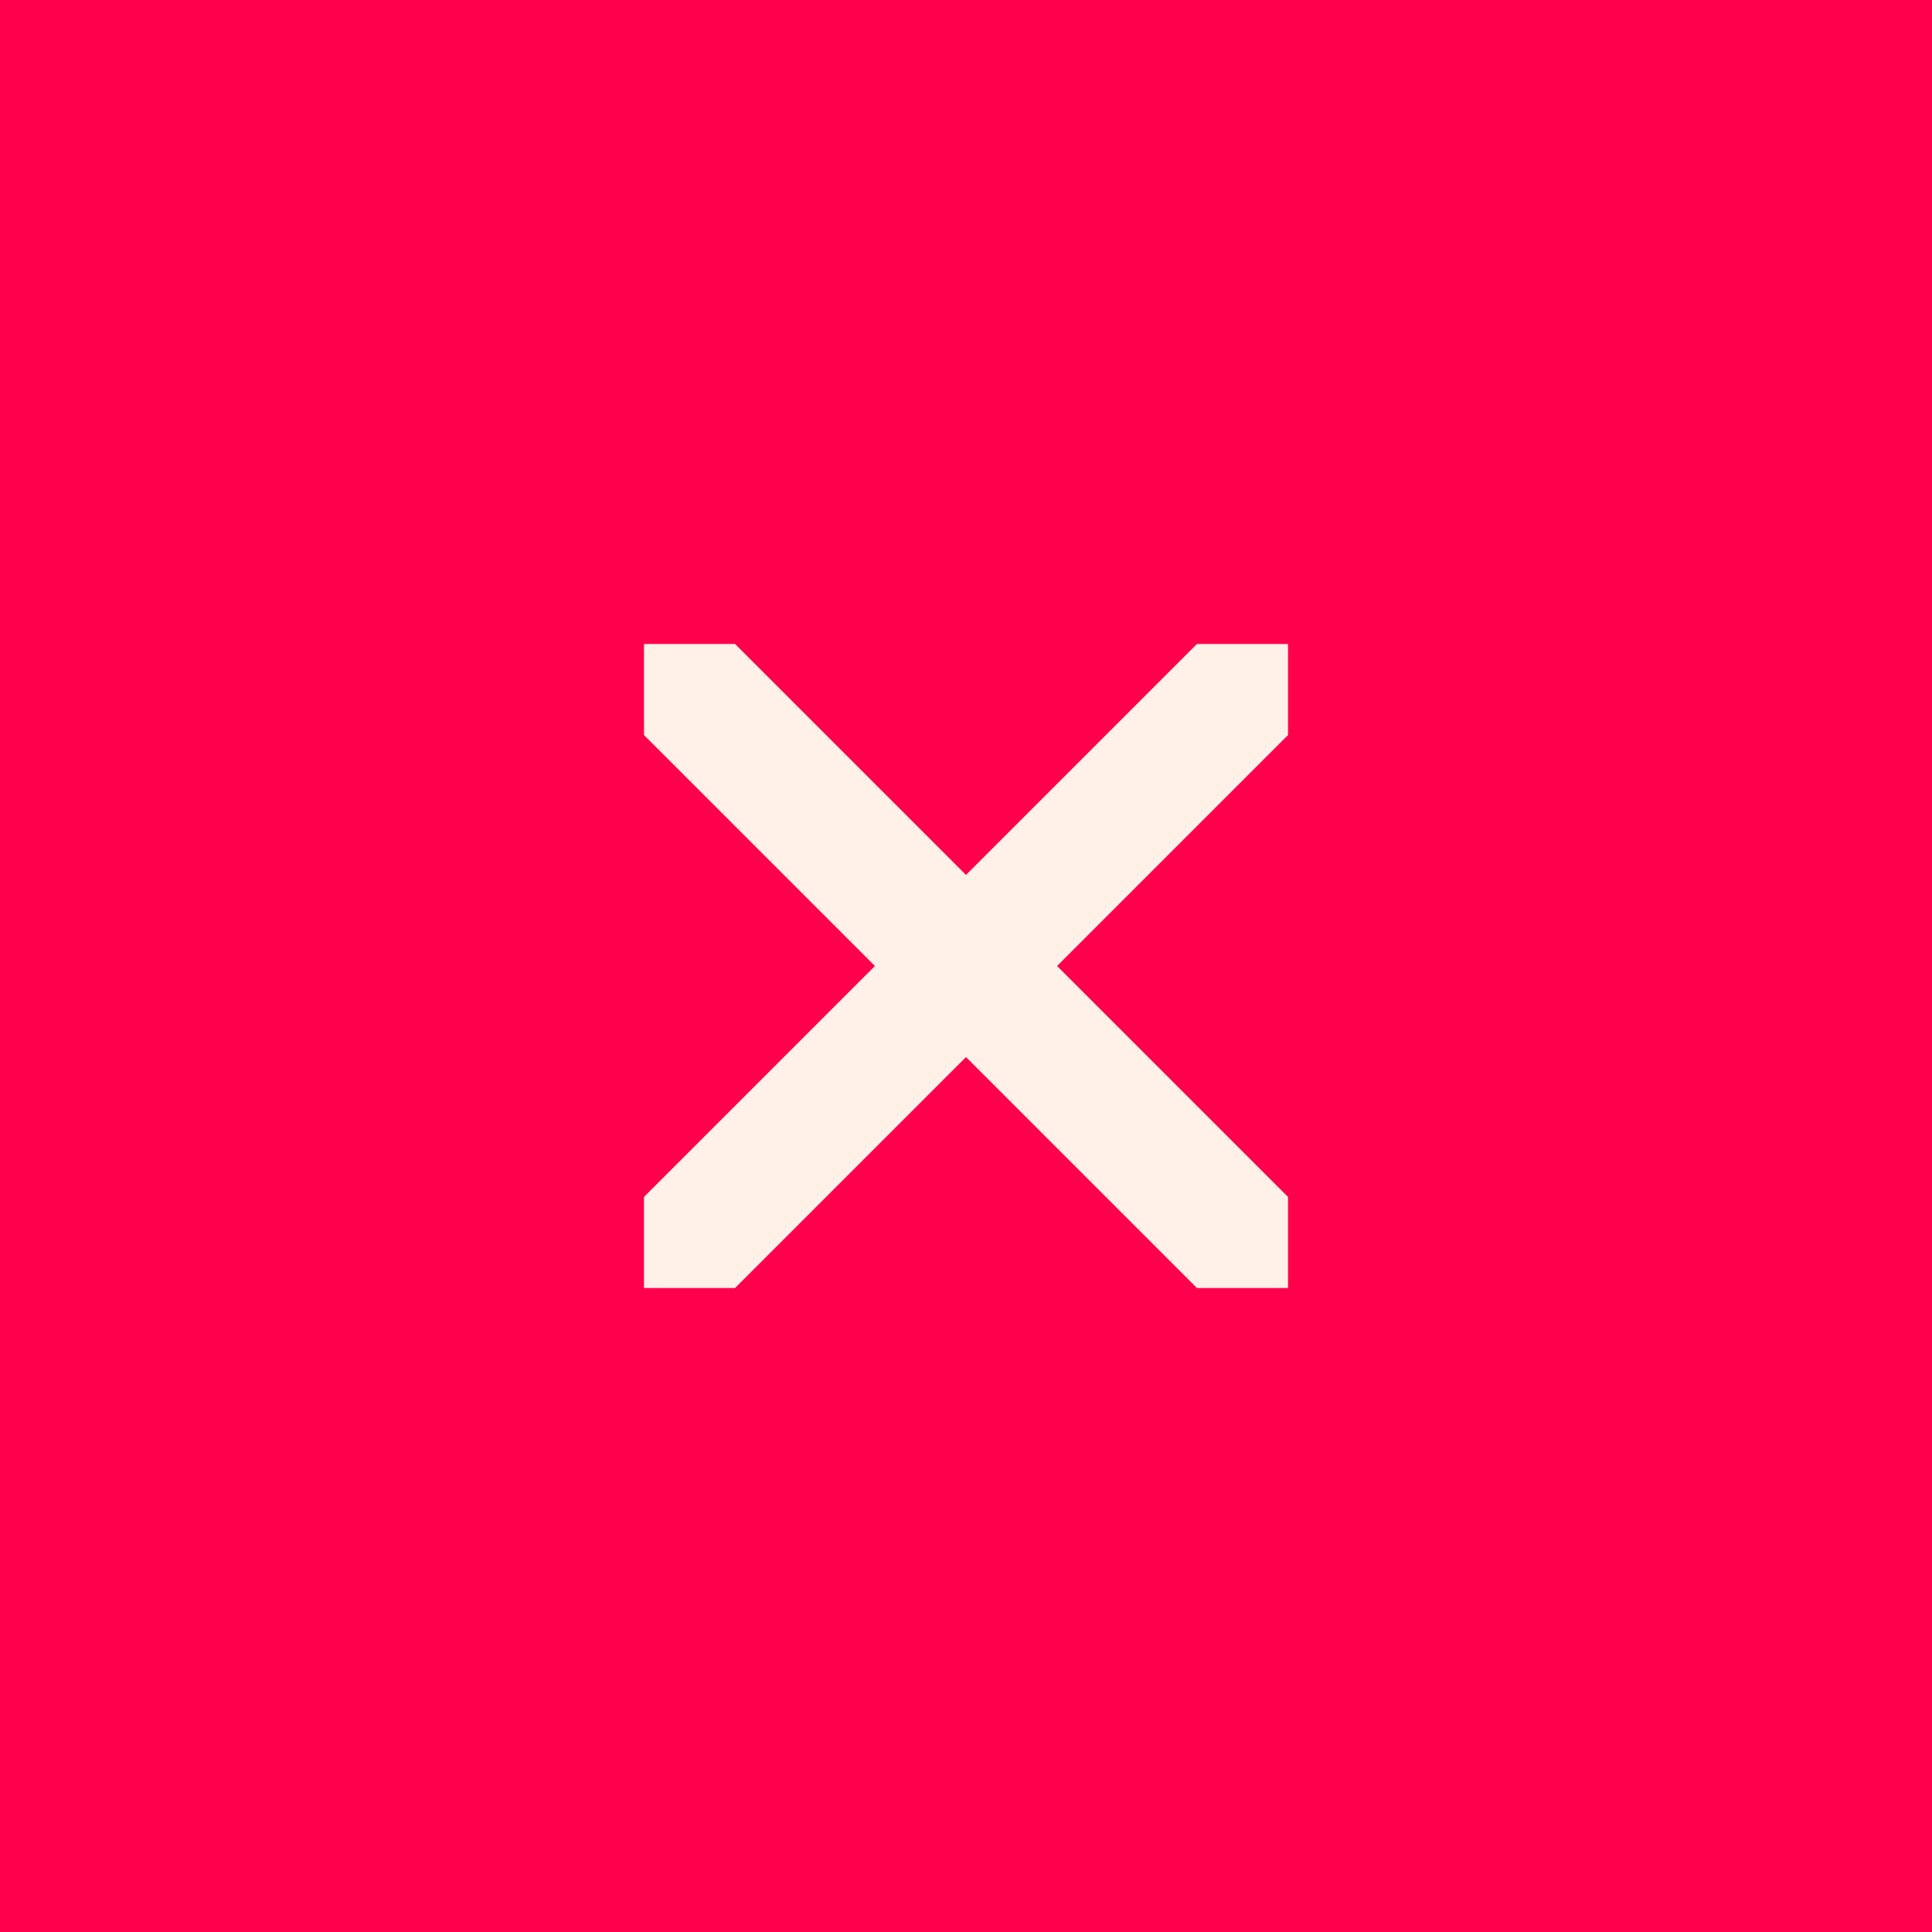
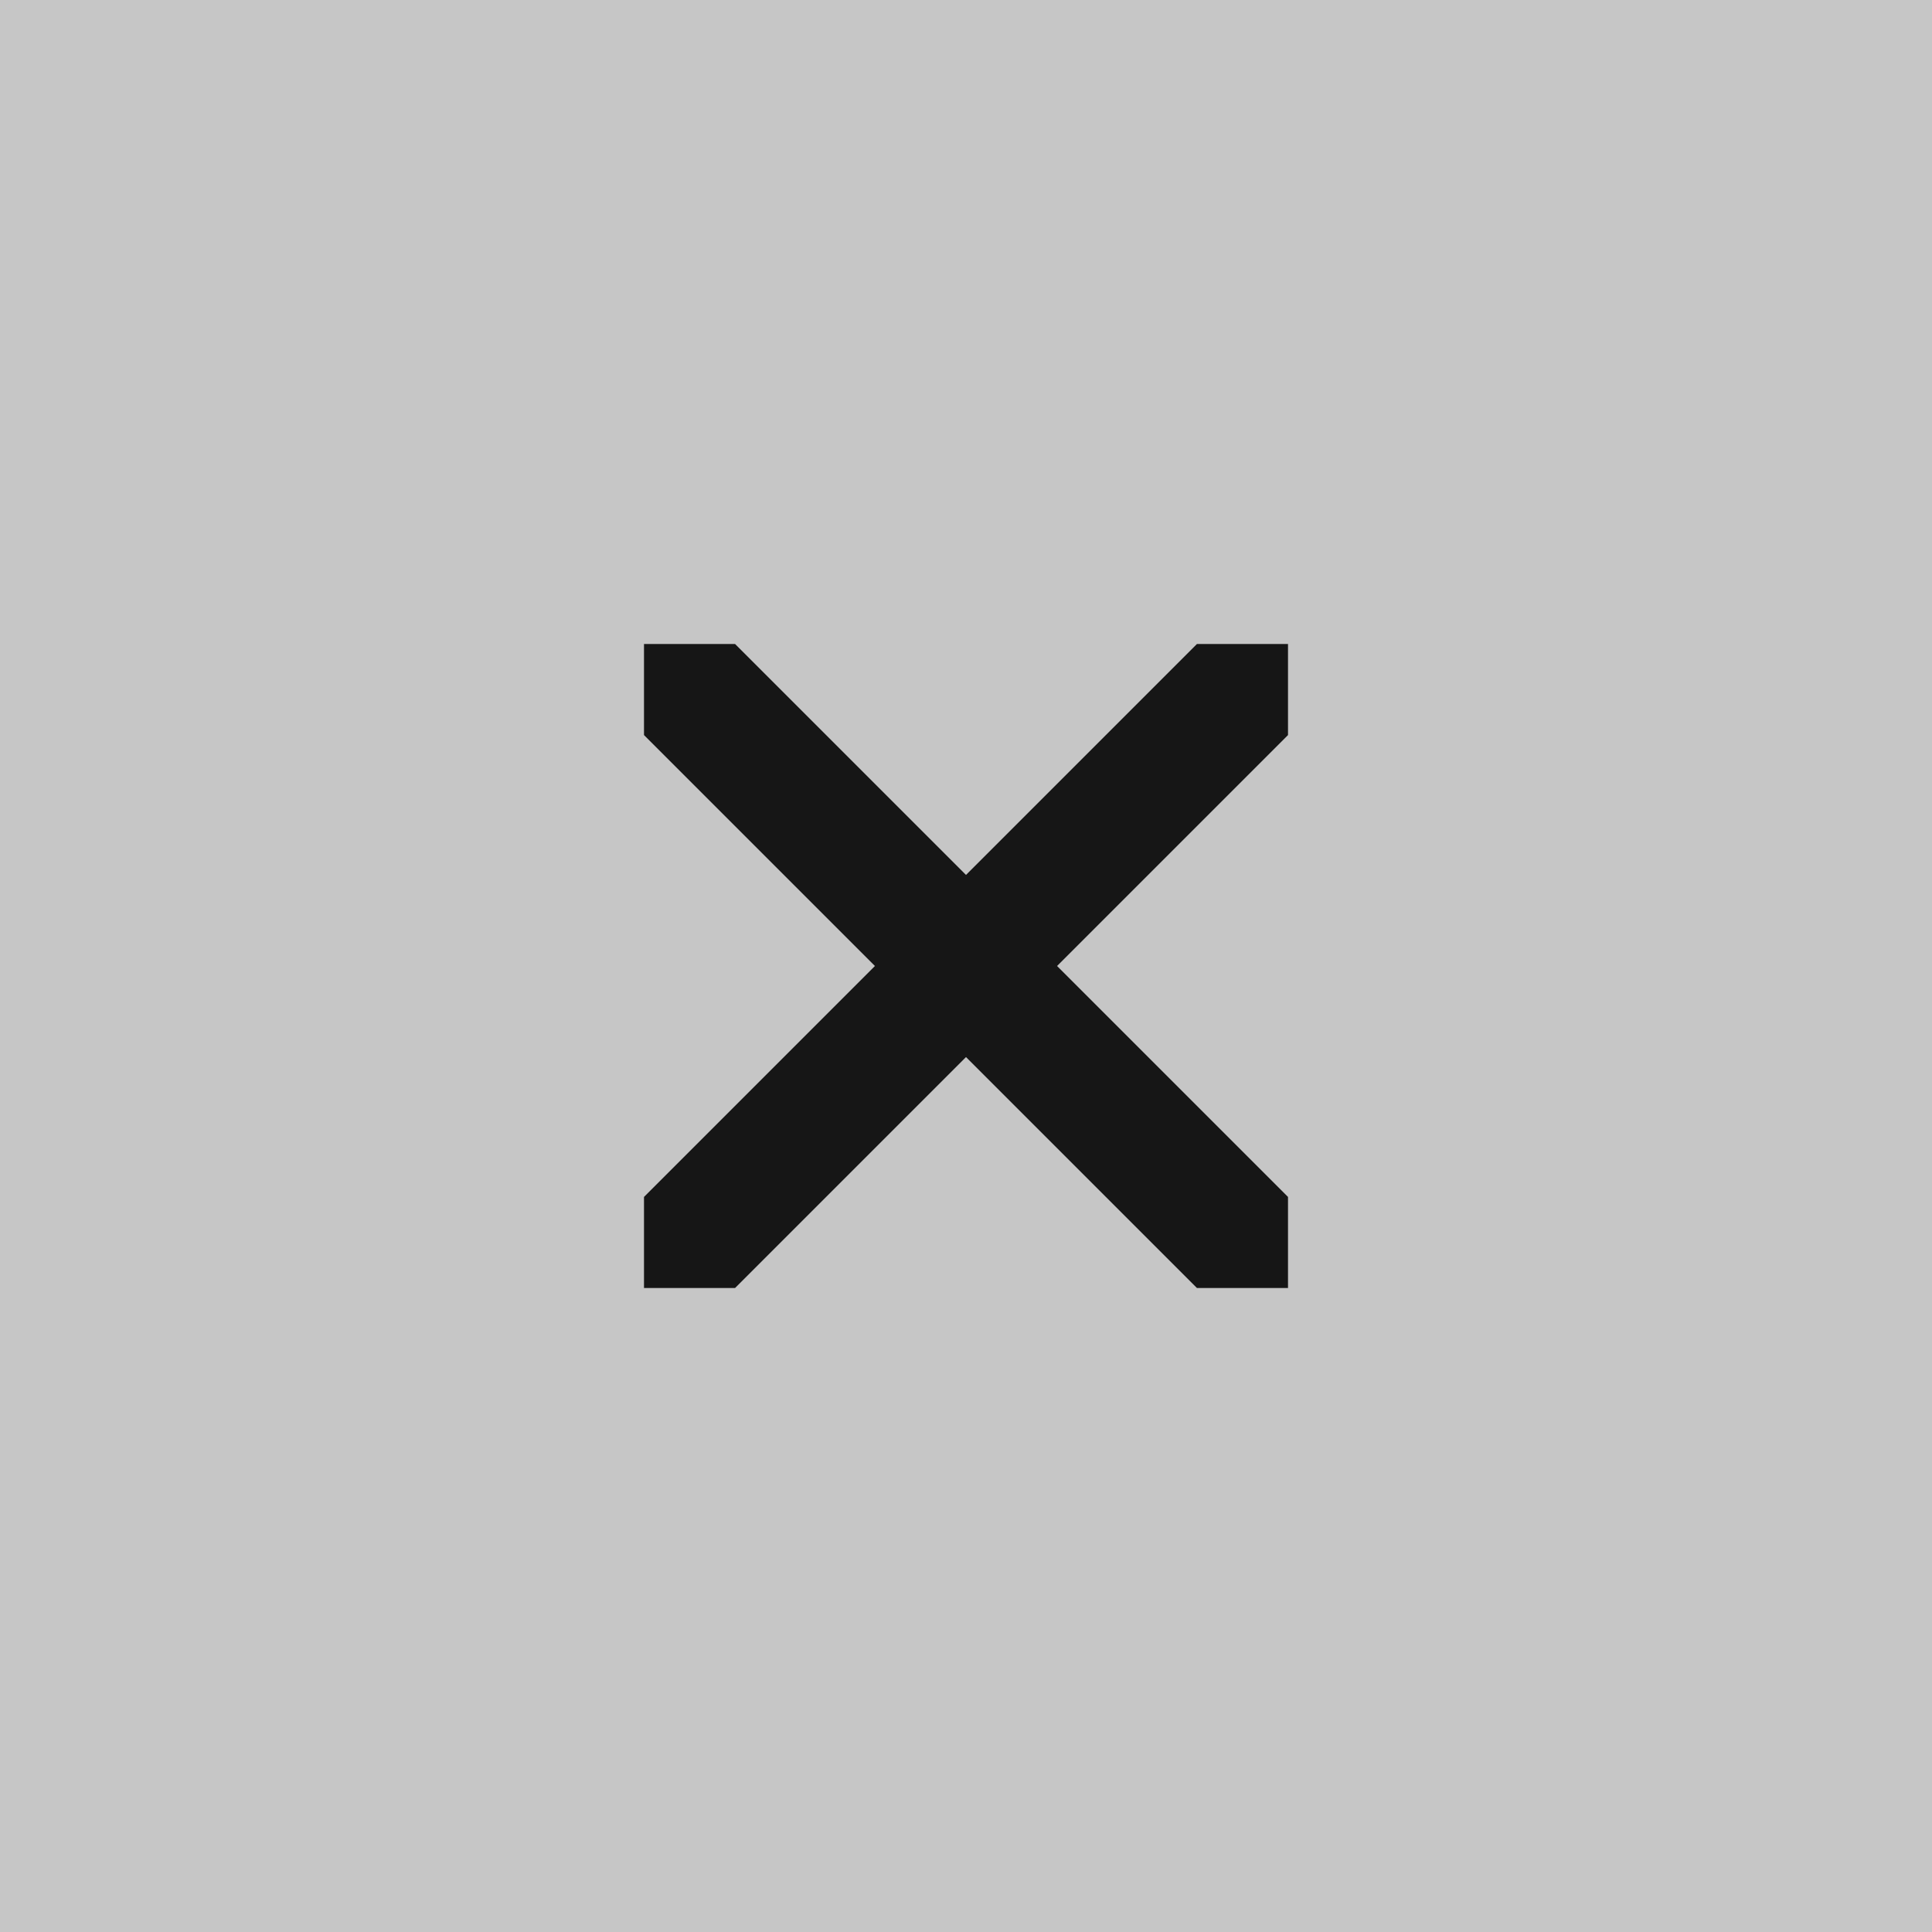
<svg xmlns="http://www.w3.org/2000/svg" width="30" height="30" viewBox="0 0 30 30">
-   <rect width="30" height="30" fill="#ff004d" />
-   <g fill="#fff1e8">
+   <rect width="30" height="30" fill="#c6c6c6" />
+   <g fill="#161616">
    <clipPath id="box">
      <rect x="10" y="10" width="10" height="10" />
    </clipPath>
-     <g clip-path="url(#box)" stroke-width="2" fill="none" stroke="#fff1e8">
+     <g clip-path="url(#box)" stroke-width="2" fill="none" stroke="#161616">
      <line x1="9" y1="9" x2="21" y2="21" />
      <line x1="21" y1="9" x2="9" y2="21" />
    </g>
  </g>
</svg>
